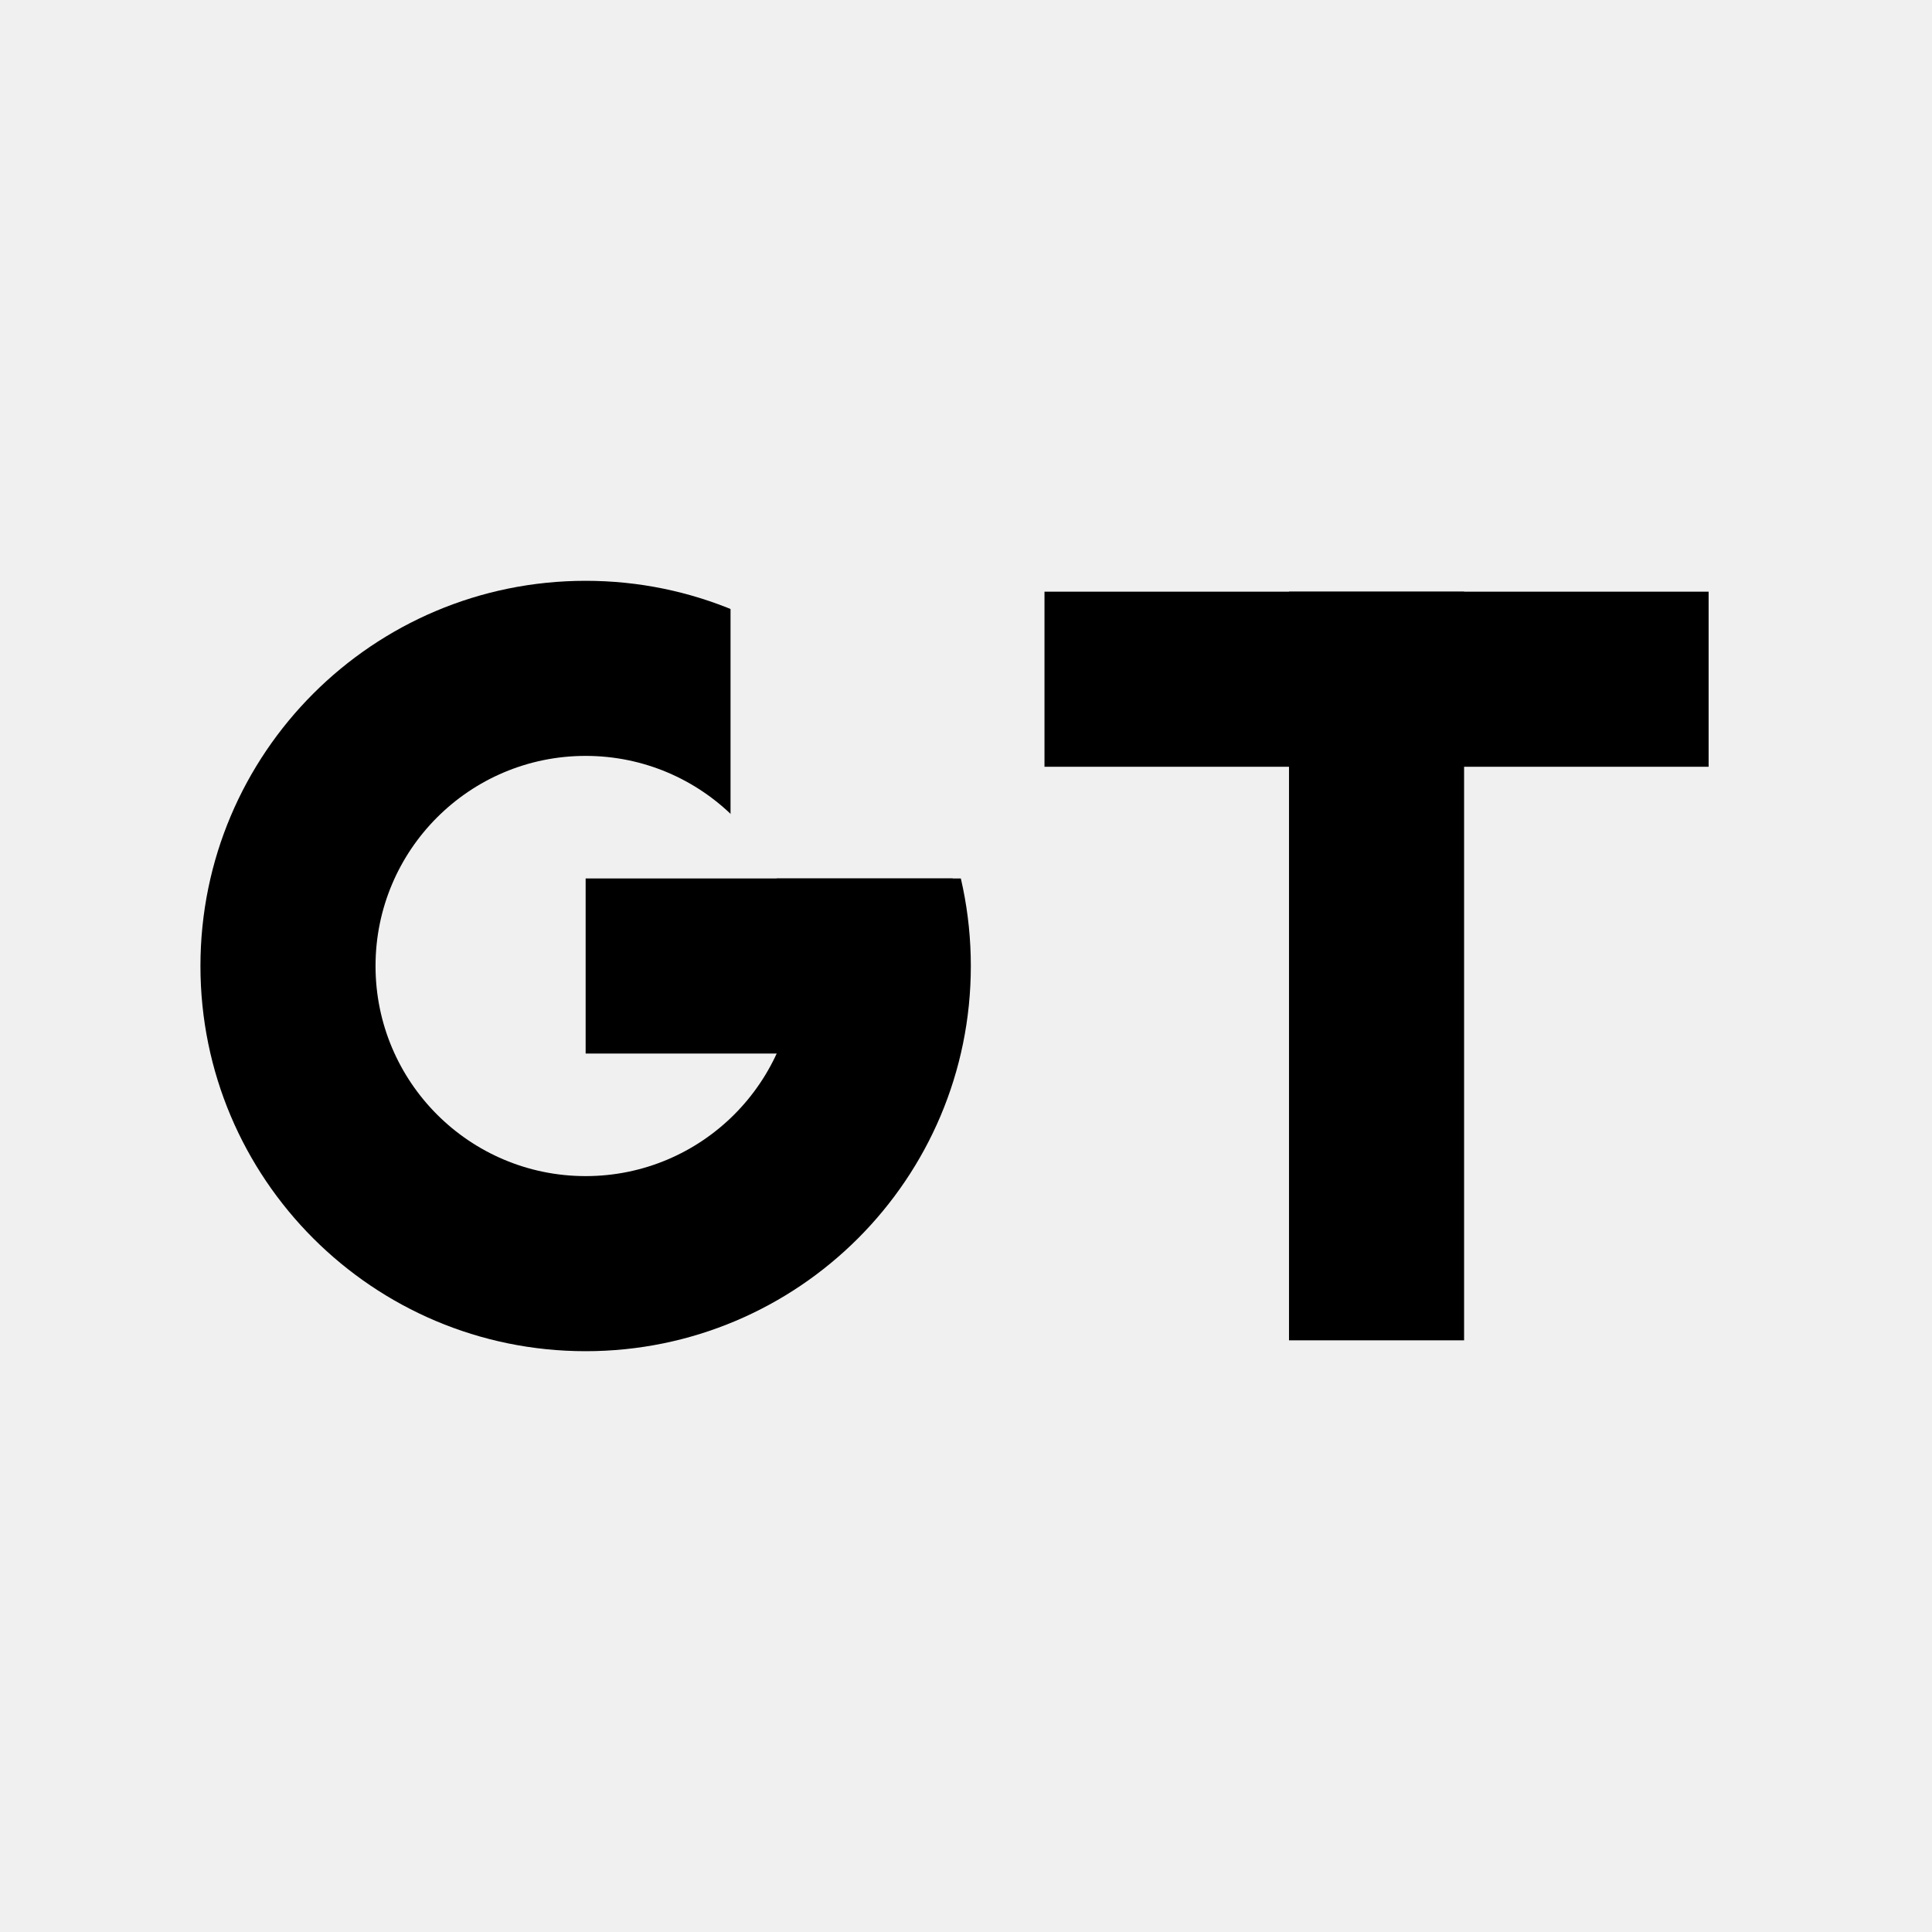
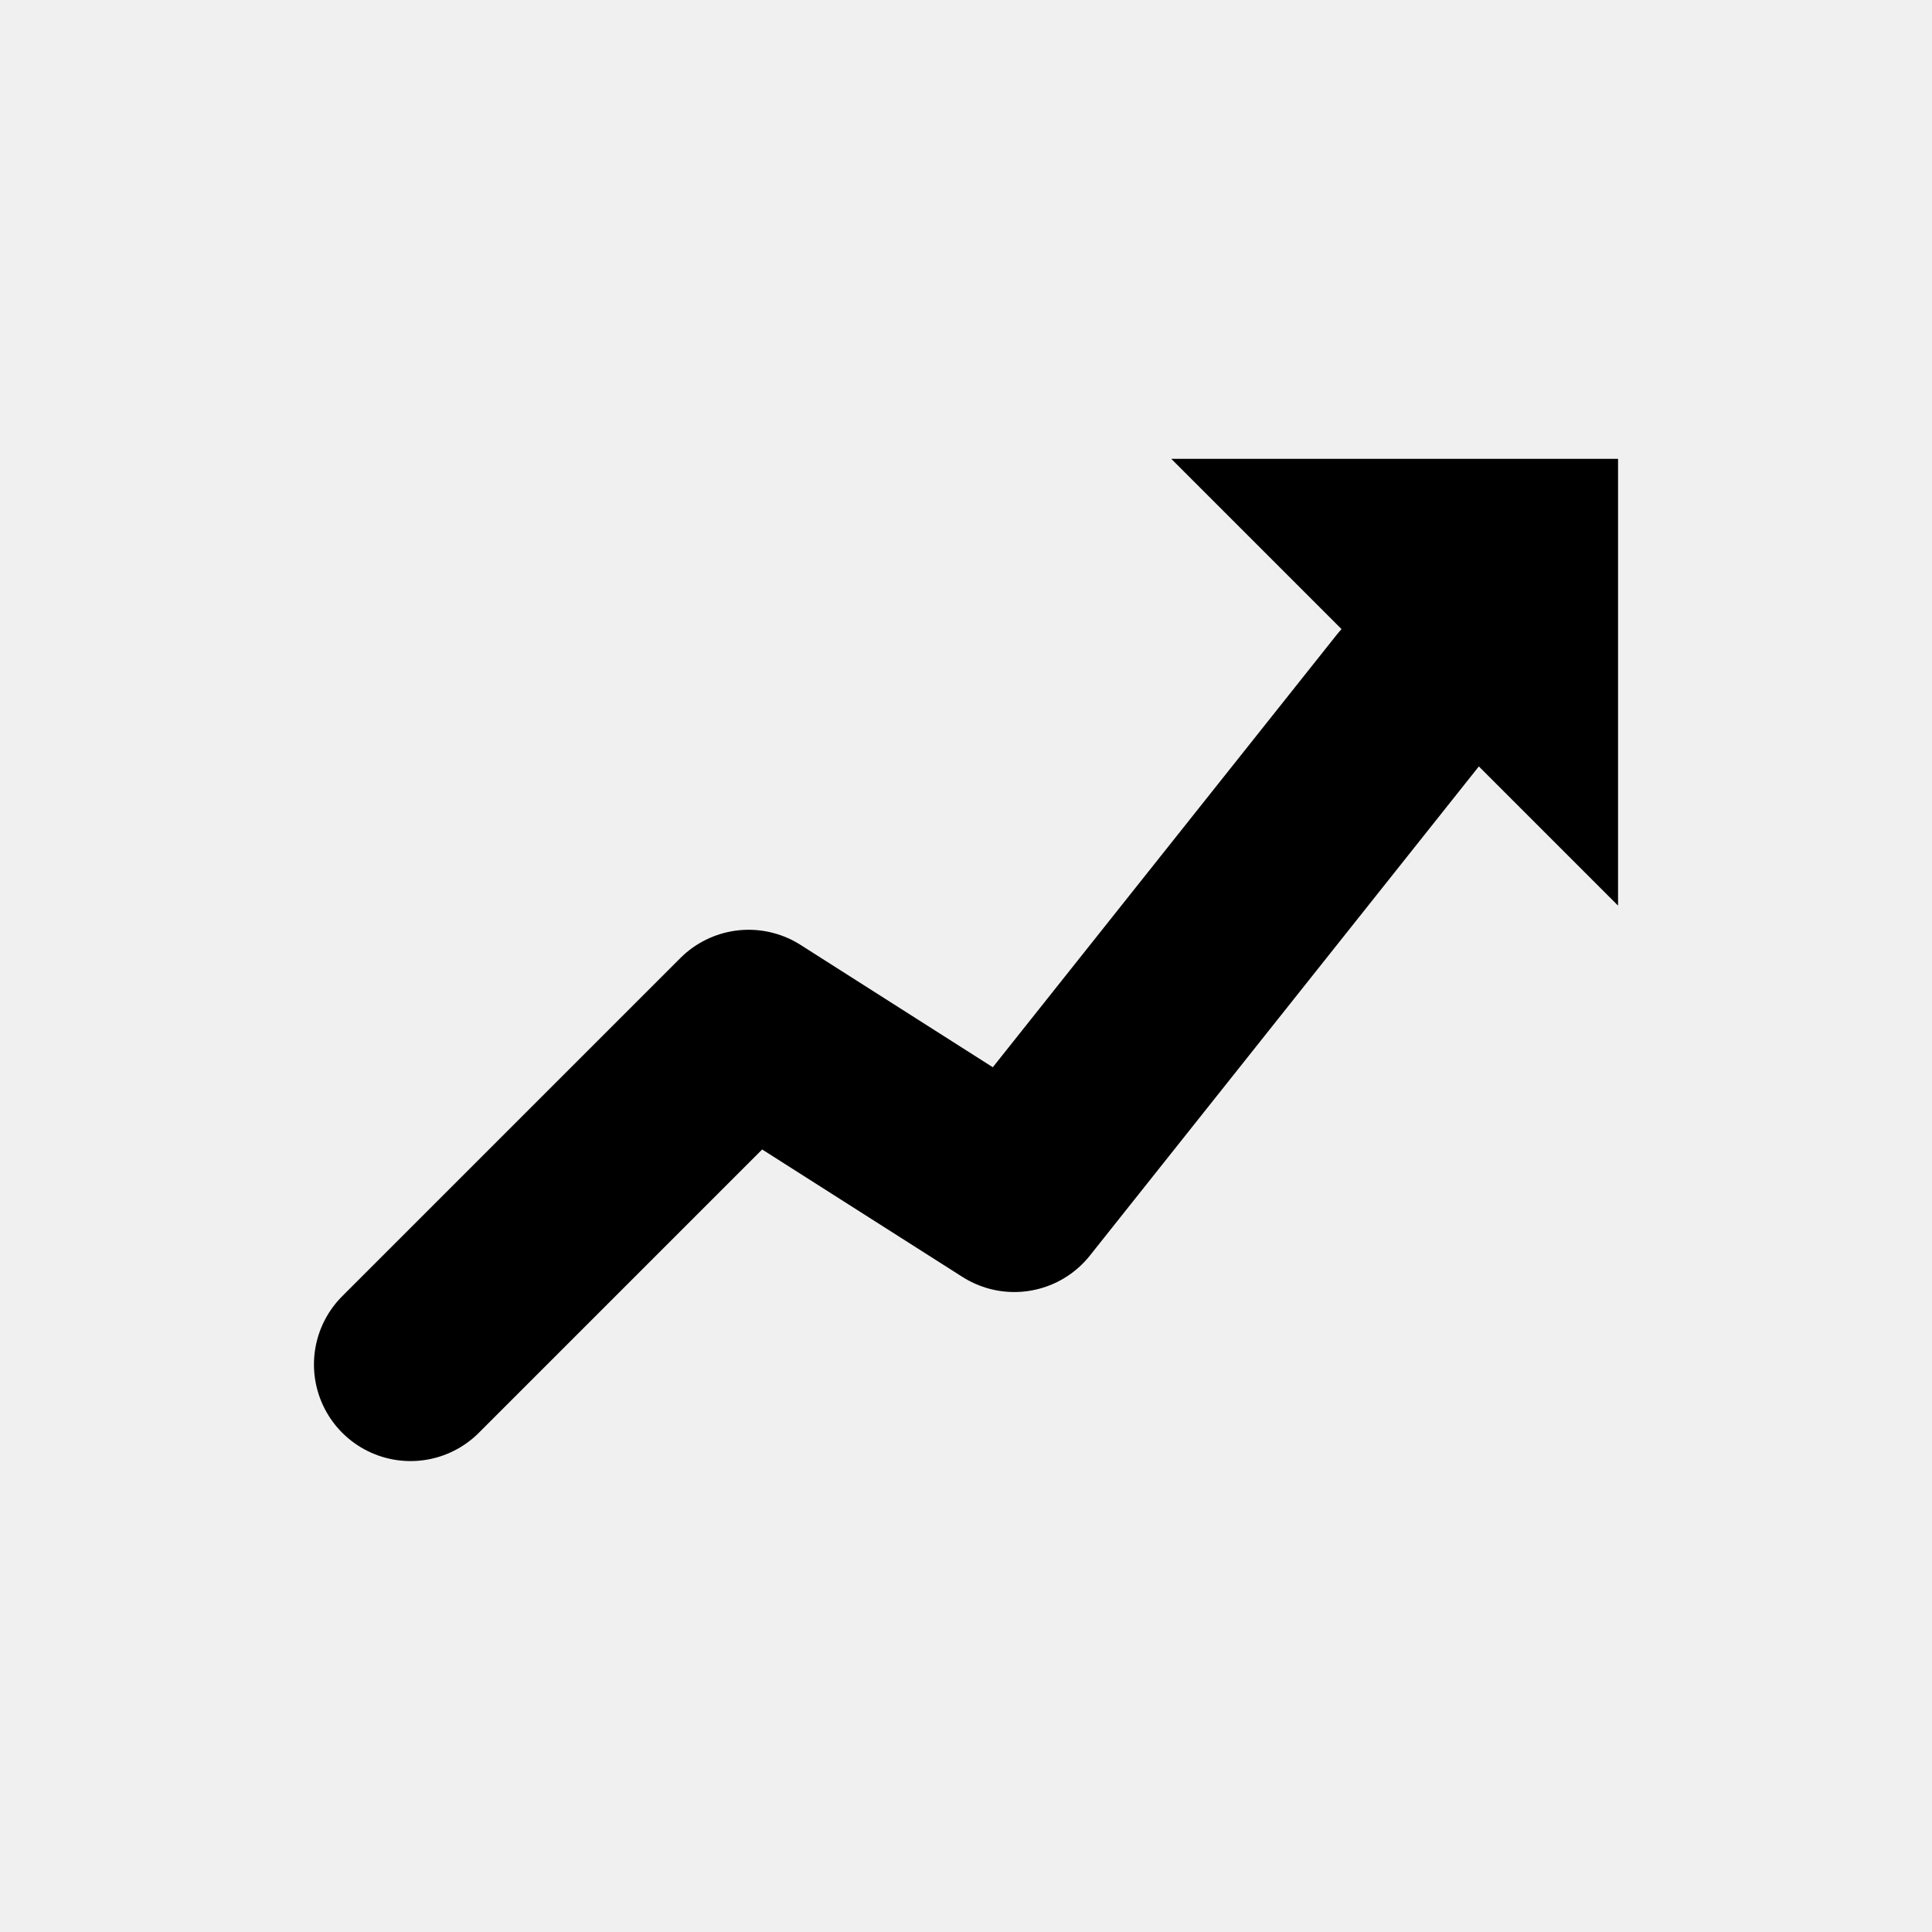
- <svg xmlns="http://www.w3.org/2000/svg" viewBox="0 0 32 32" role="img" aria-label="GT">
-   <defs>
-     <mask id="gt-counter">
-       <rect x="0" y="0" width="32" height="32" fill="#fff" />
-       <circle cx="9.7" cy="16.0" r="3.48" fill="#000" />
-       <rect x="12.1" y="0" width="19.9" height="14.55" fill="#000" />
-     </mask>
-   </defs>
-   <g fill="currentColor">
-     <circle cx="9.7" cy="16.0" r="6.38" mask="url(#gt-counter)" />
-     <rect x="9.7" y="14.55" width="6.08" height="2.9" />
-     <rect x="17.3" y="9.8" width="11.0" height="2.9" />
-     <rect x="21.35" y="9.8" width="2.9" height="12.4" />
-   </g>
+ <svg xmlns="http://www.w3.org/2000/svg" viewBox="0 0 32 32" role="img" aria-label="GTD Executivo">
+   <path d="M6.8 22.6 L12.4 17.0 L16.8 19.8 L23.4 11.5" fill="none" stroke="currentColor" stroke-width="3.2" stroke-linecap="round" stroke-linejoin="round" />
+   <path d="M26.8 7.6 L19.4 7.6 L26.8 15.0 Z" fill="currentColor" />
</svg>
